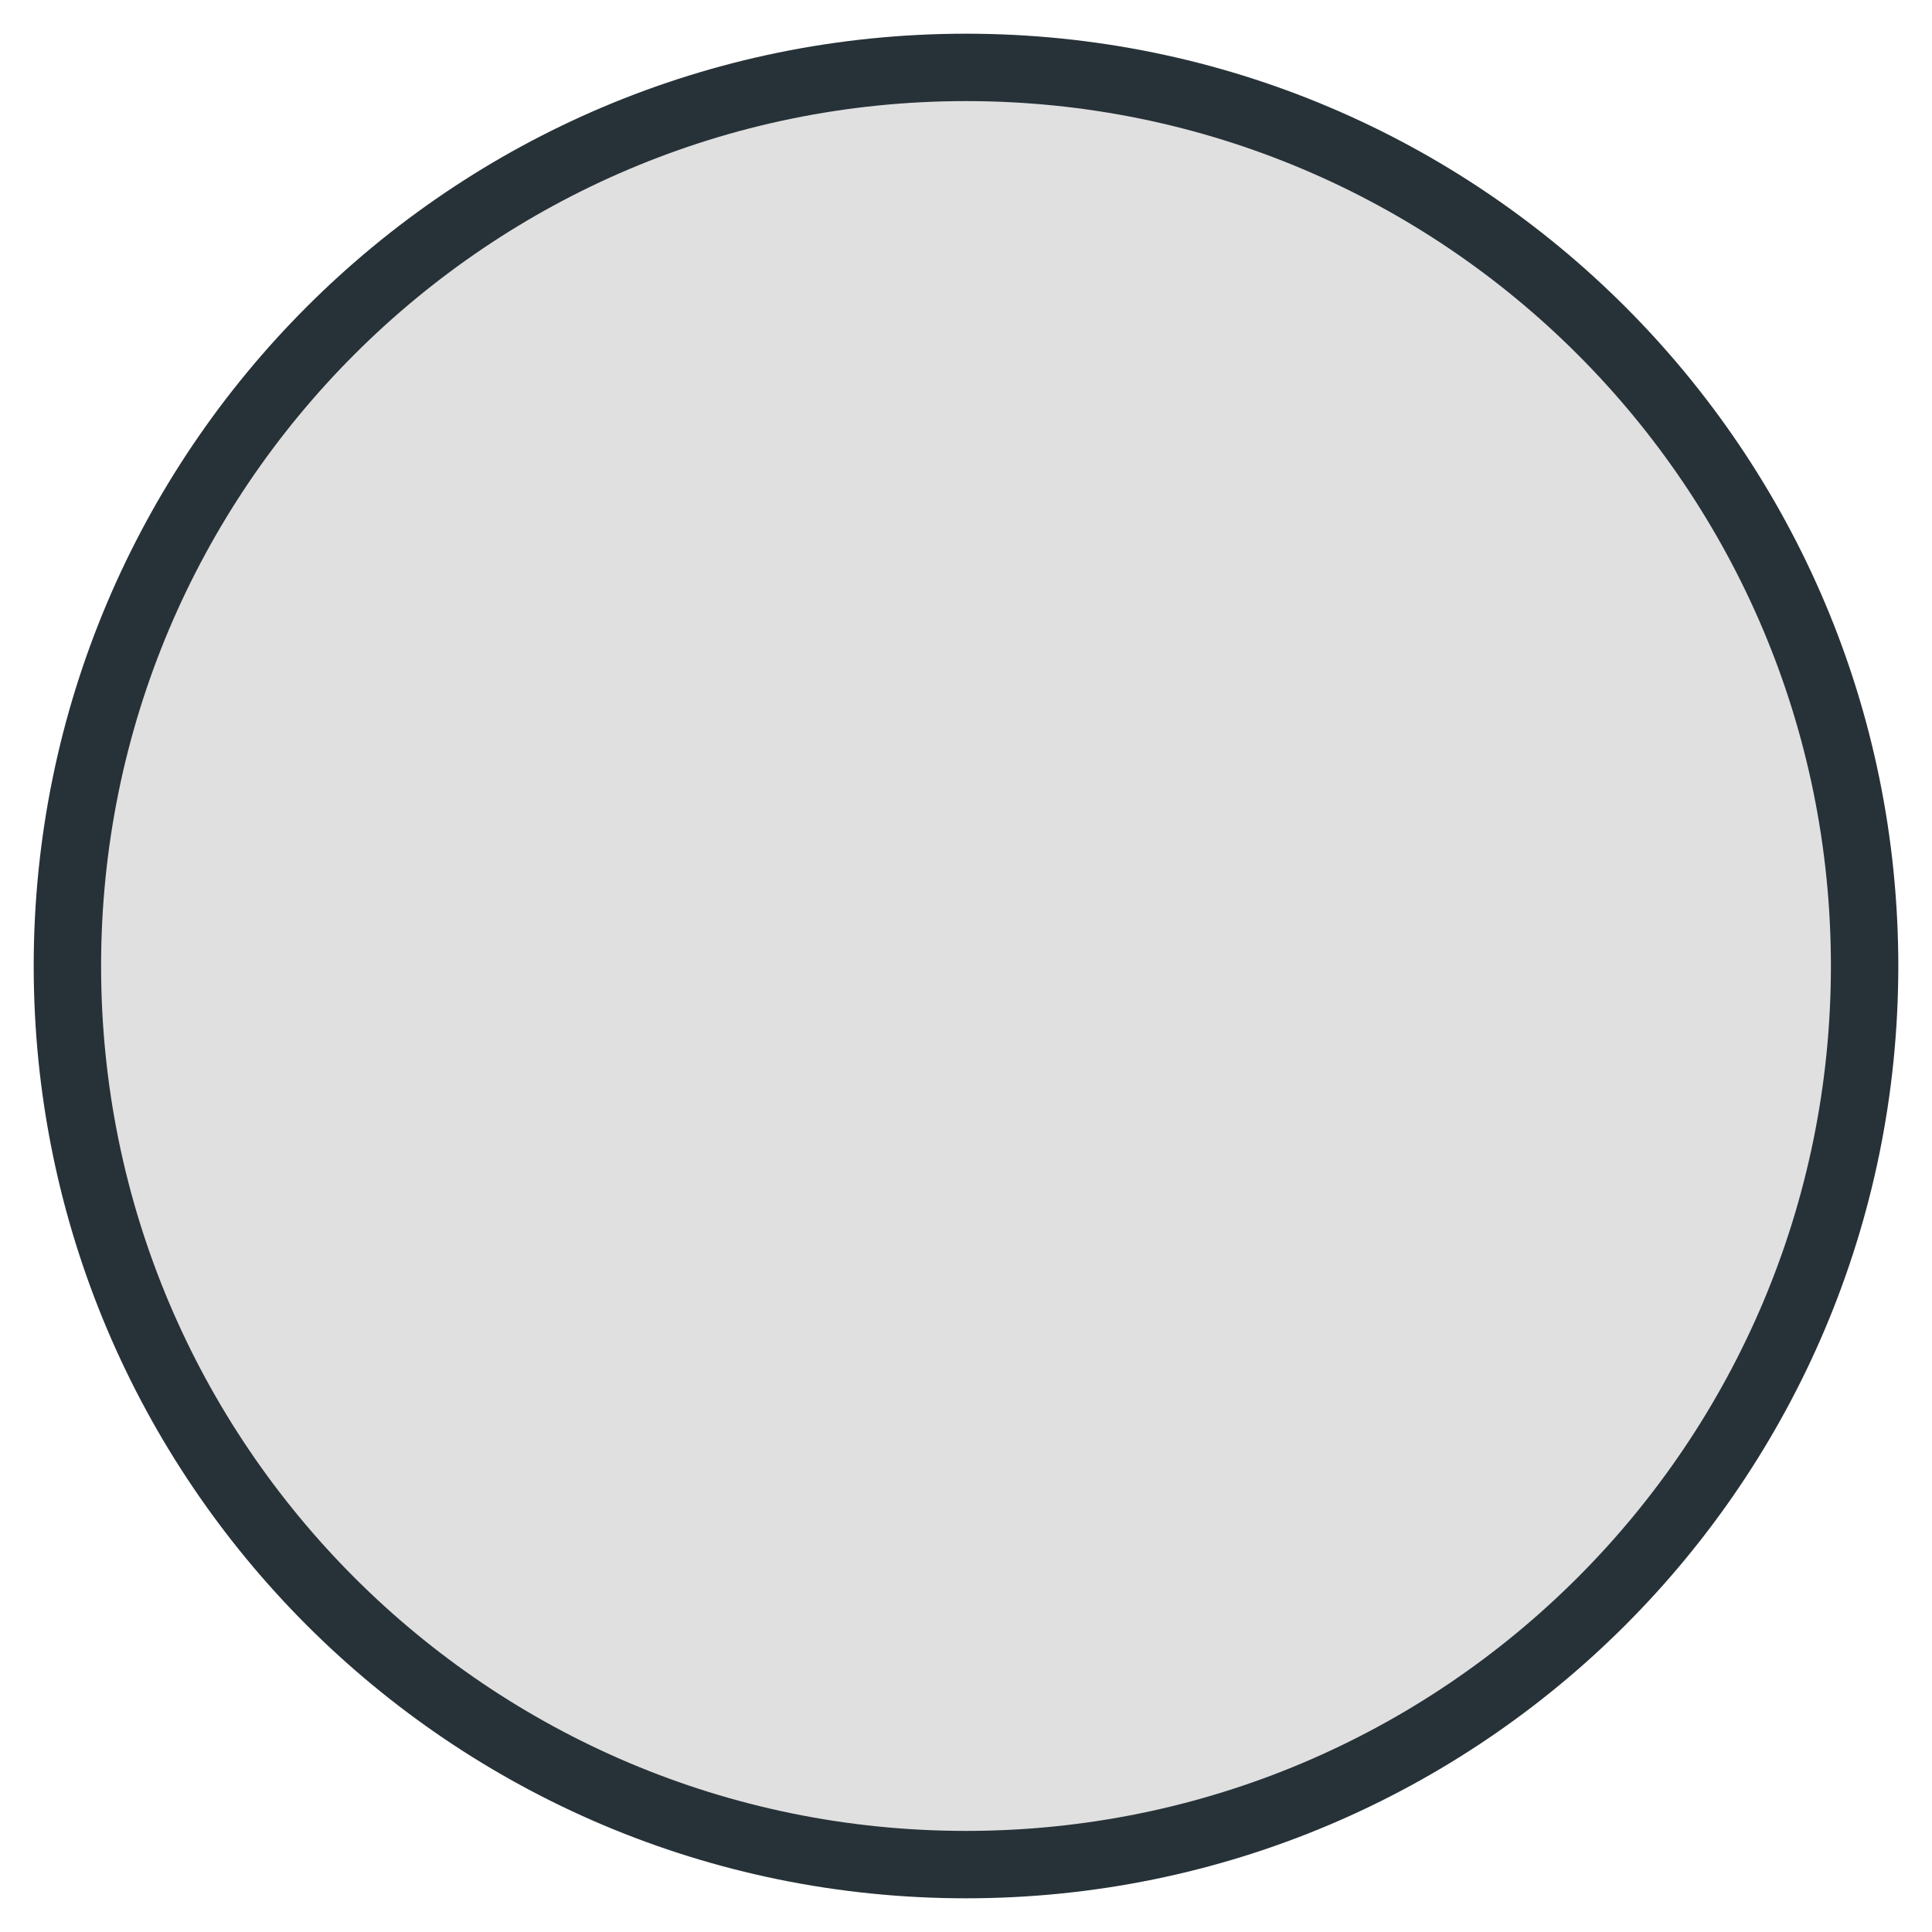
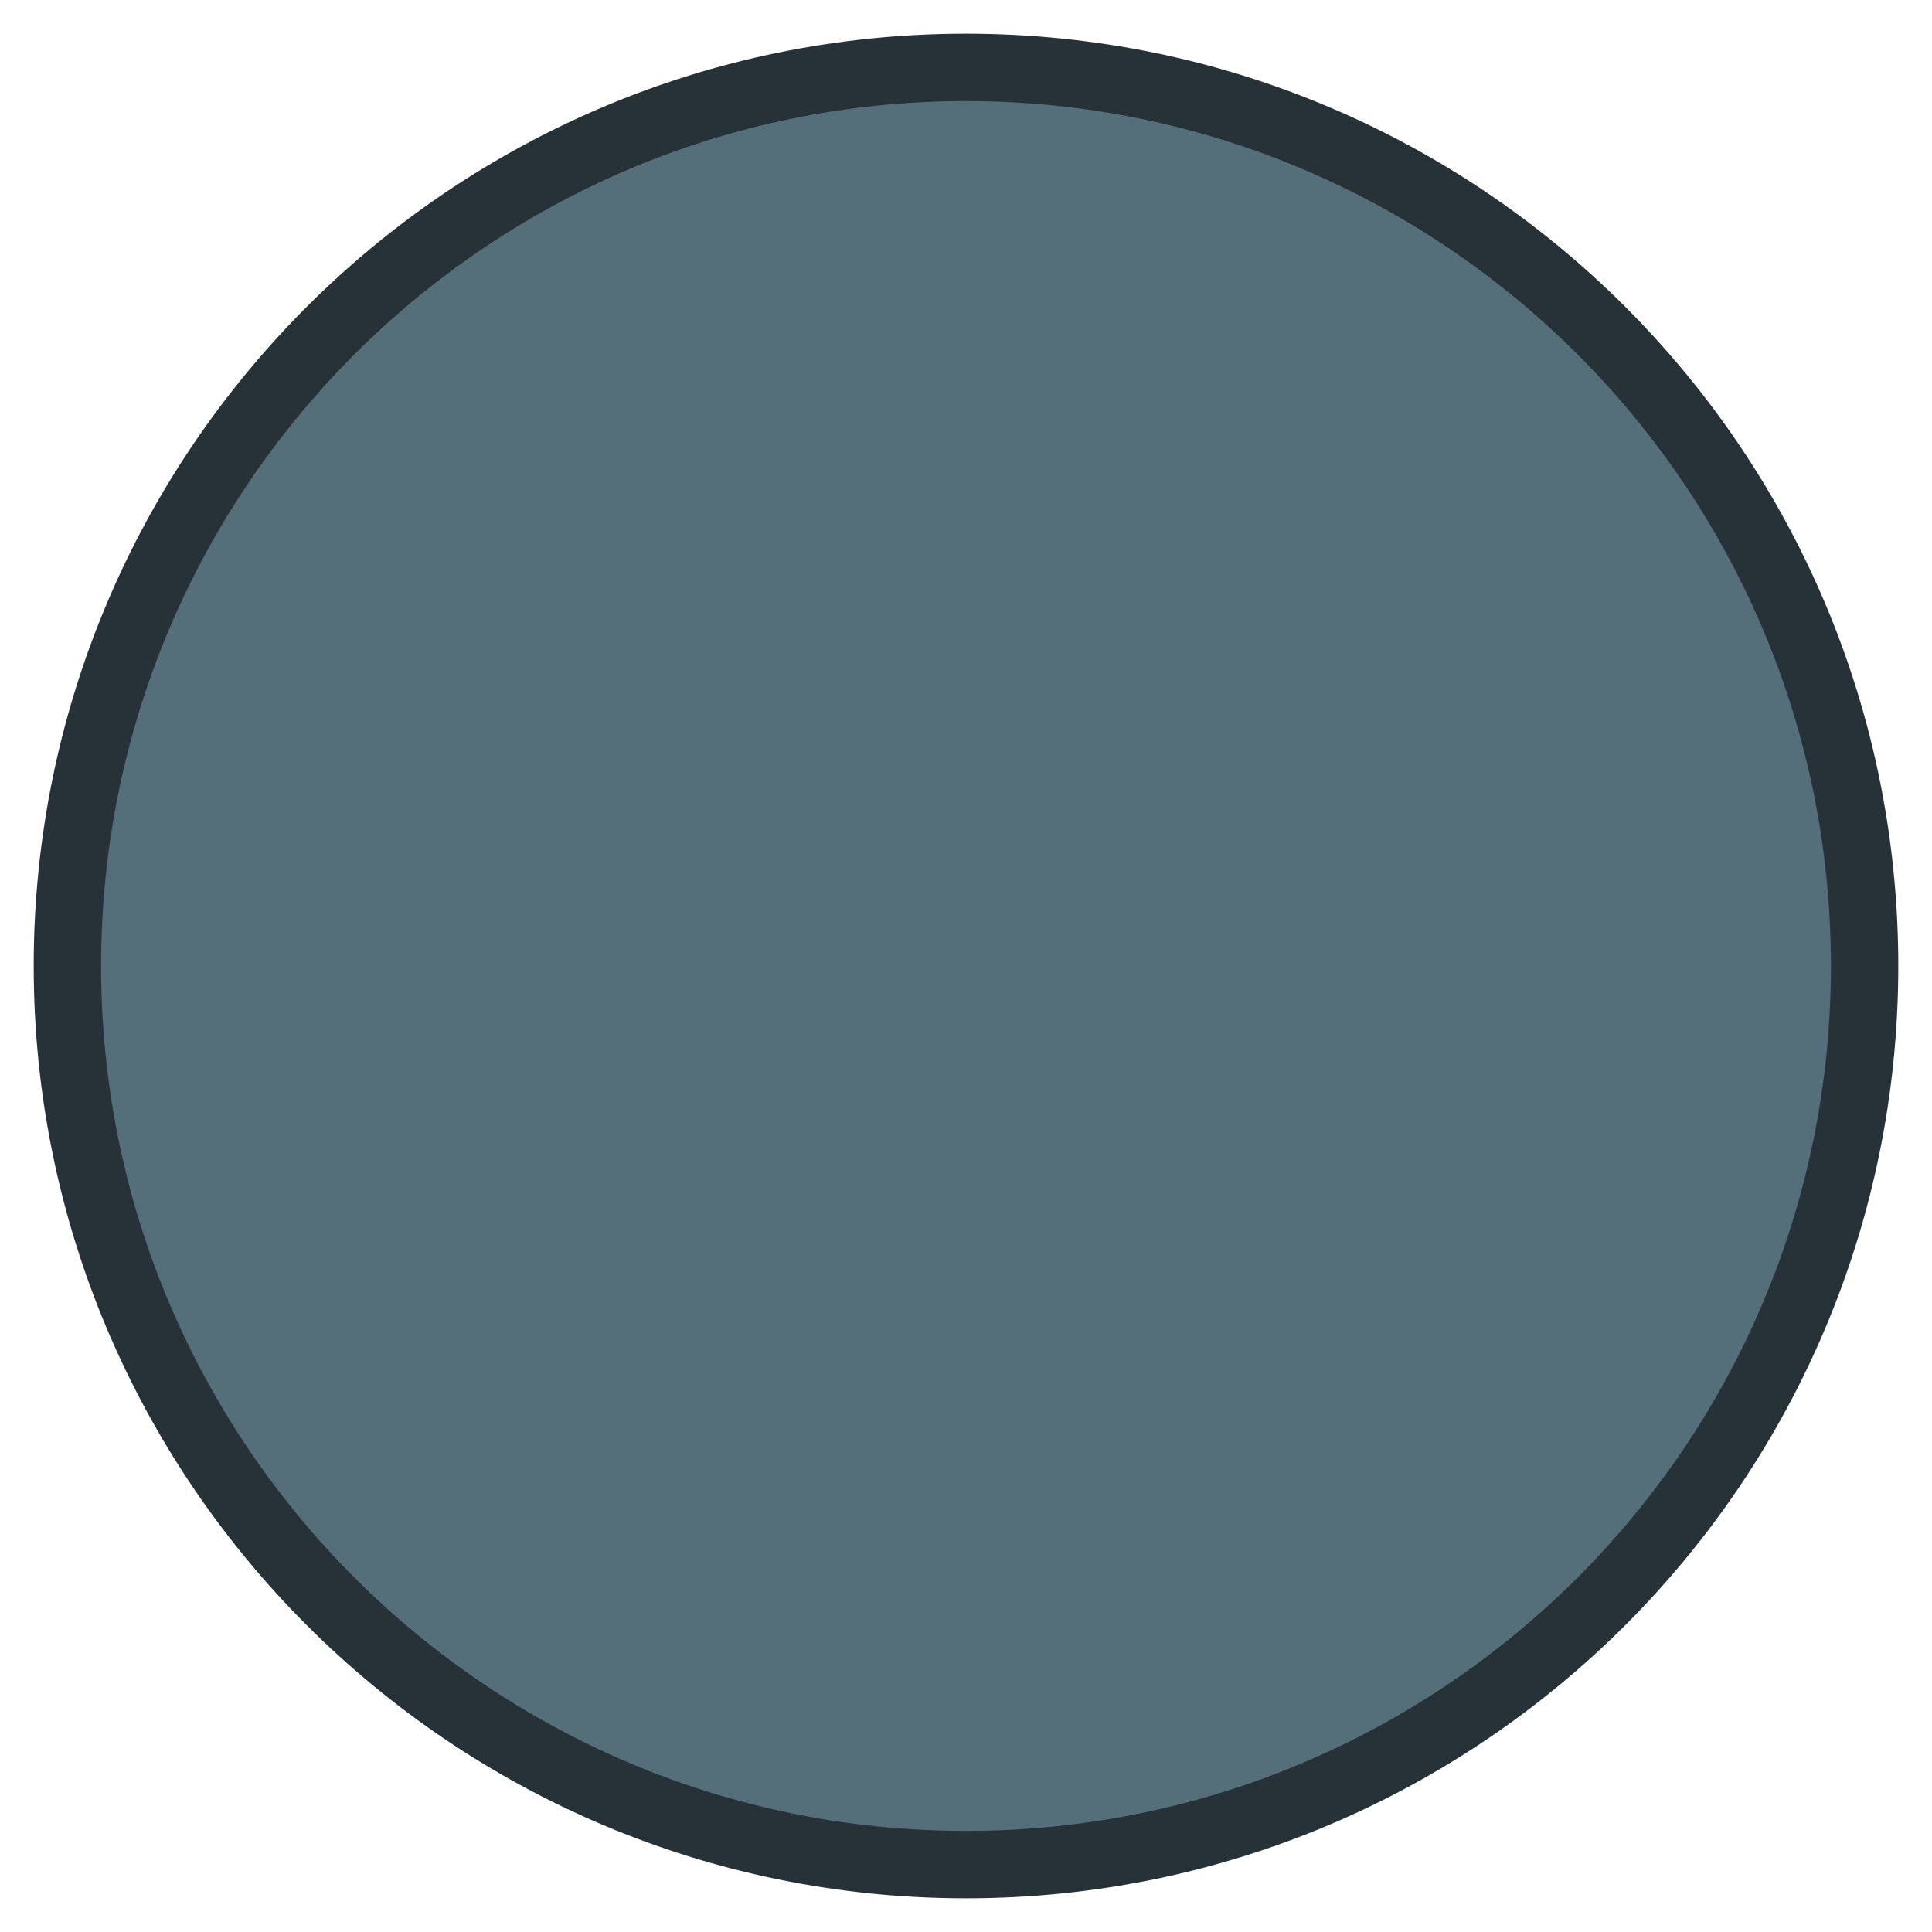
<svg xmlns="http://www.w3.org/2000/svg" width="86px" height="86px" viewBox="0 0 86 86" version="1.1">
  <defs />
  <g id="Page-1" stroke="none" stroke-width="1" fill="none" fill-rule="evenodd">
-     <g id="Artboard-1" stroke="#273238" stroke-width="3" fill="#E0E0E0">
+     <g id="Artboard-1" stroke="#273238" stroke-width="3" fill="#546e7a">
      <circle id="Oval-359-Copy-8" cx="43" cy="43" r="40" />
    </g>
  </g>
</svg>
